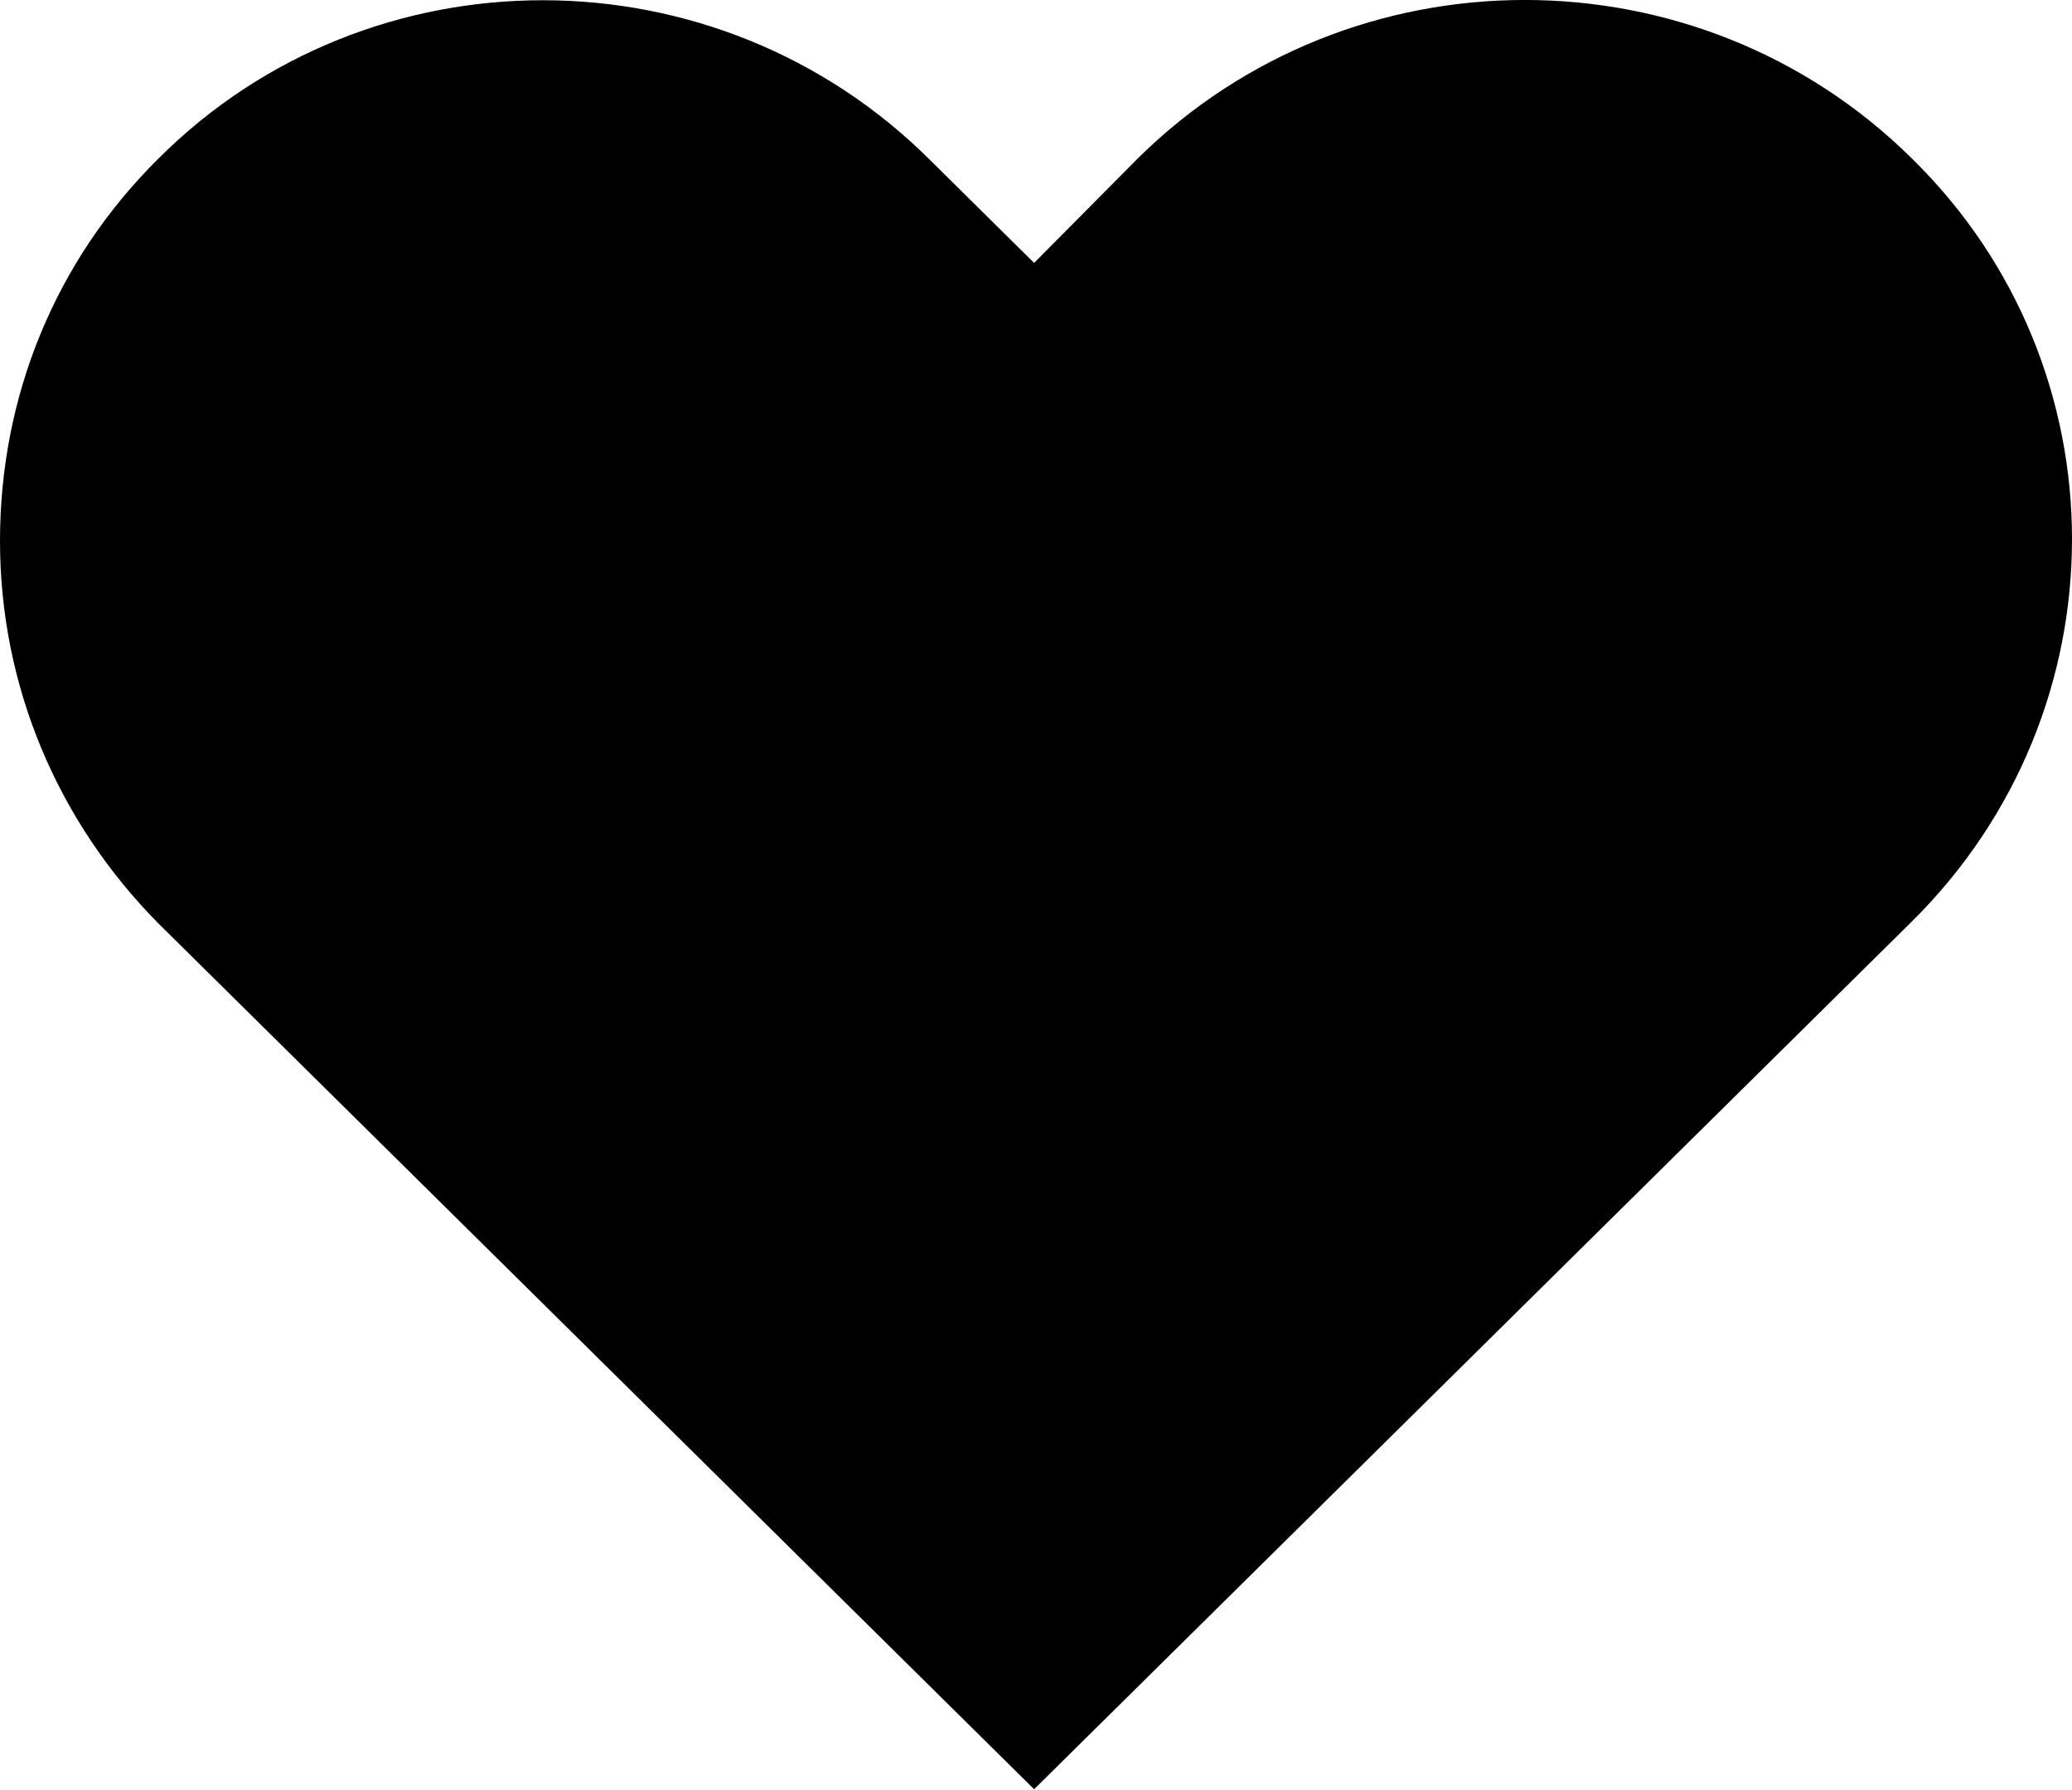
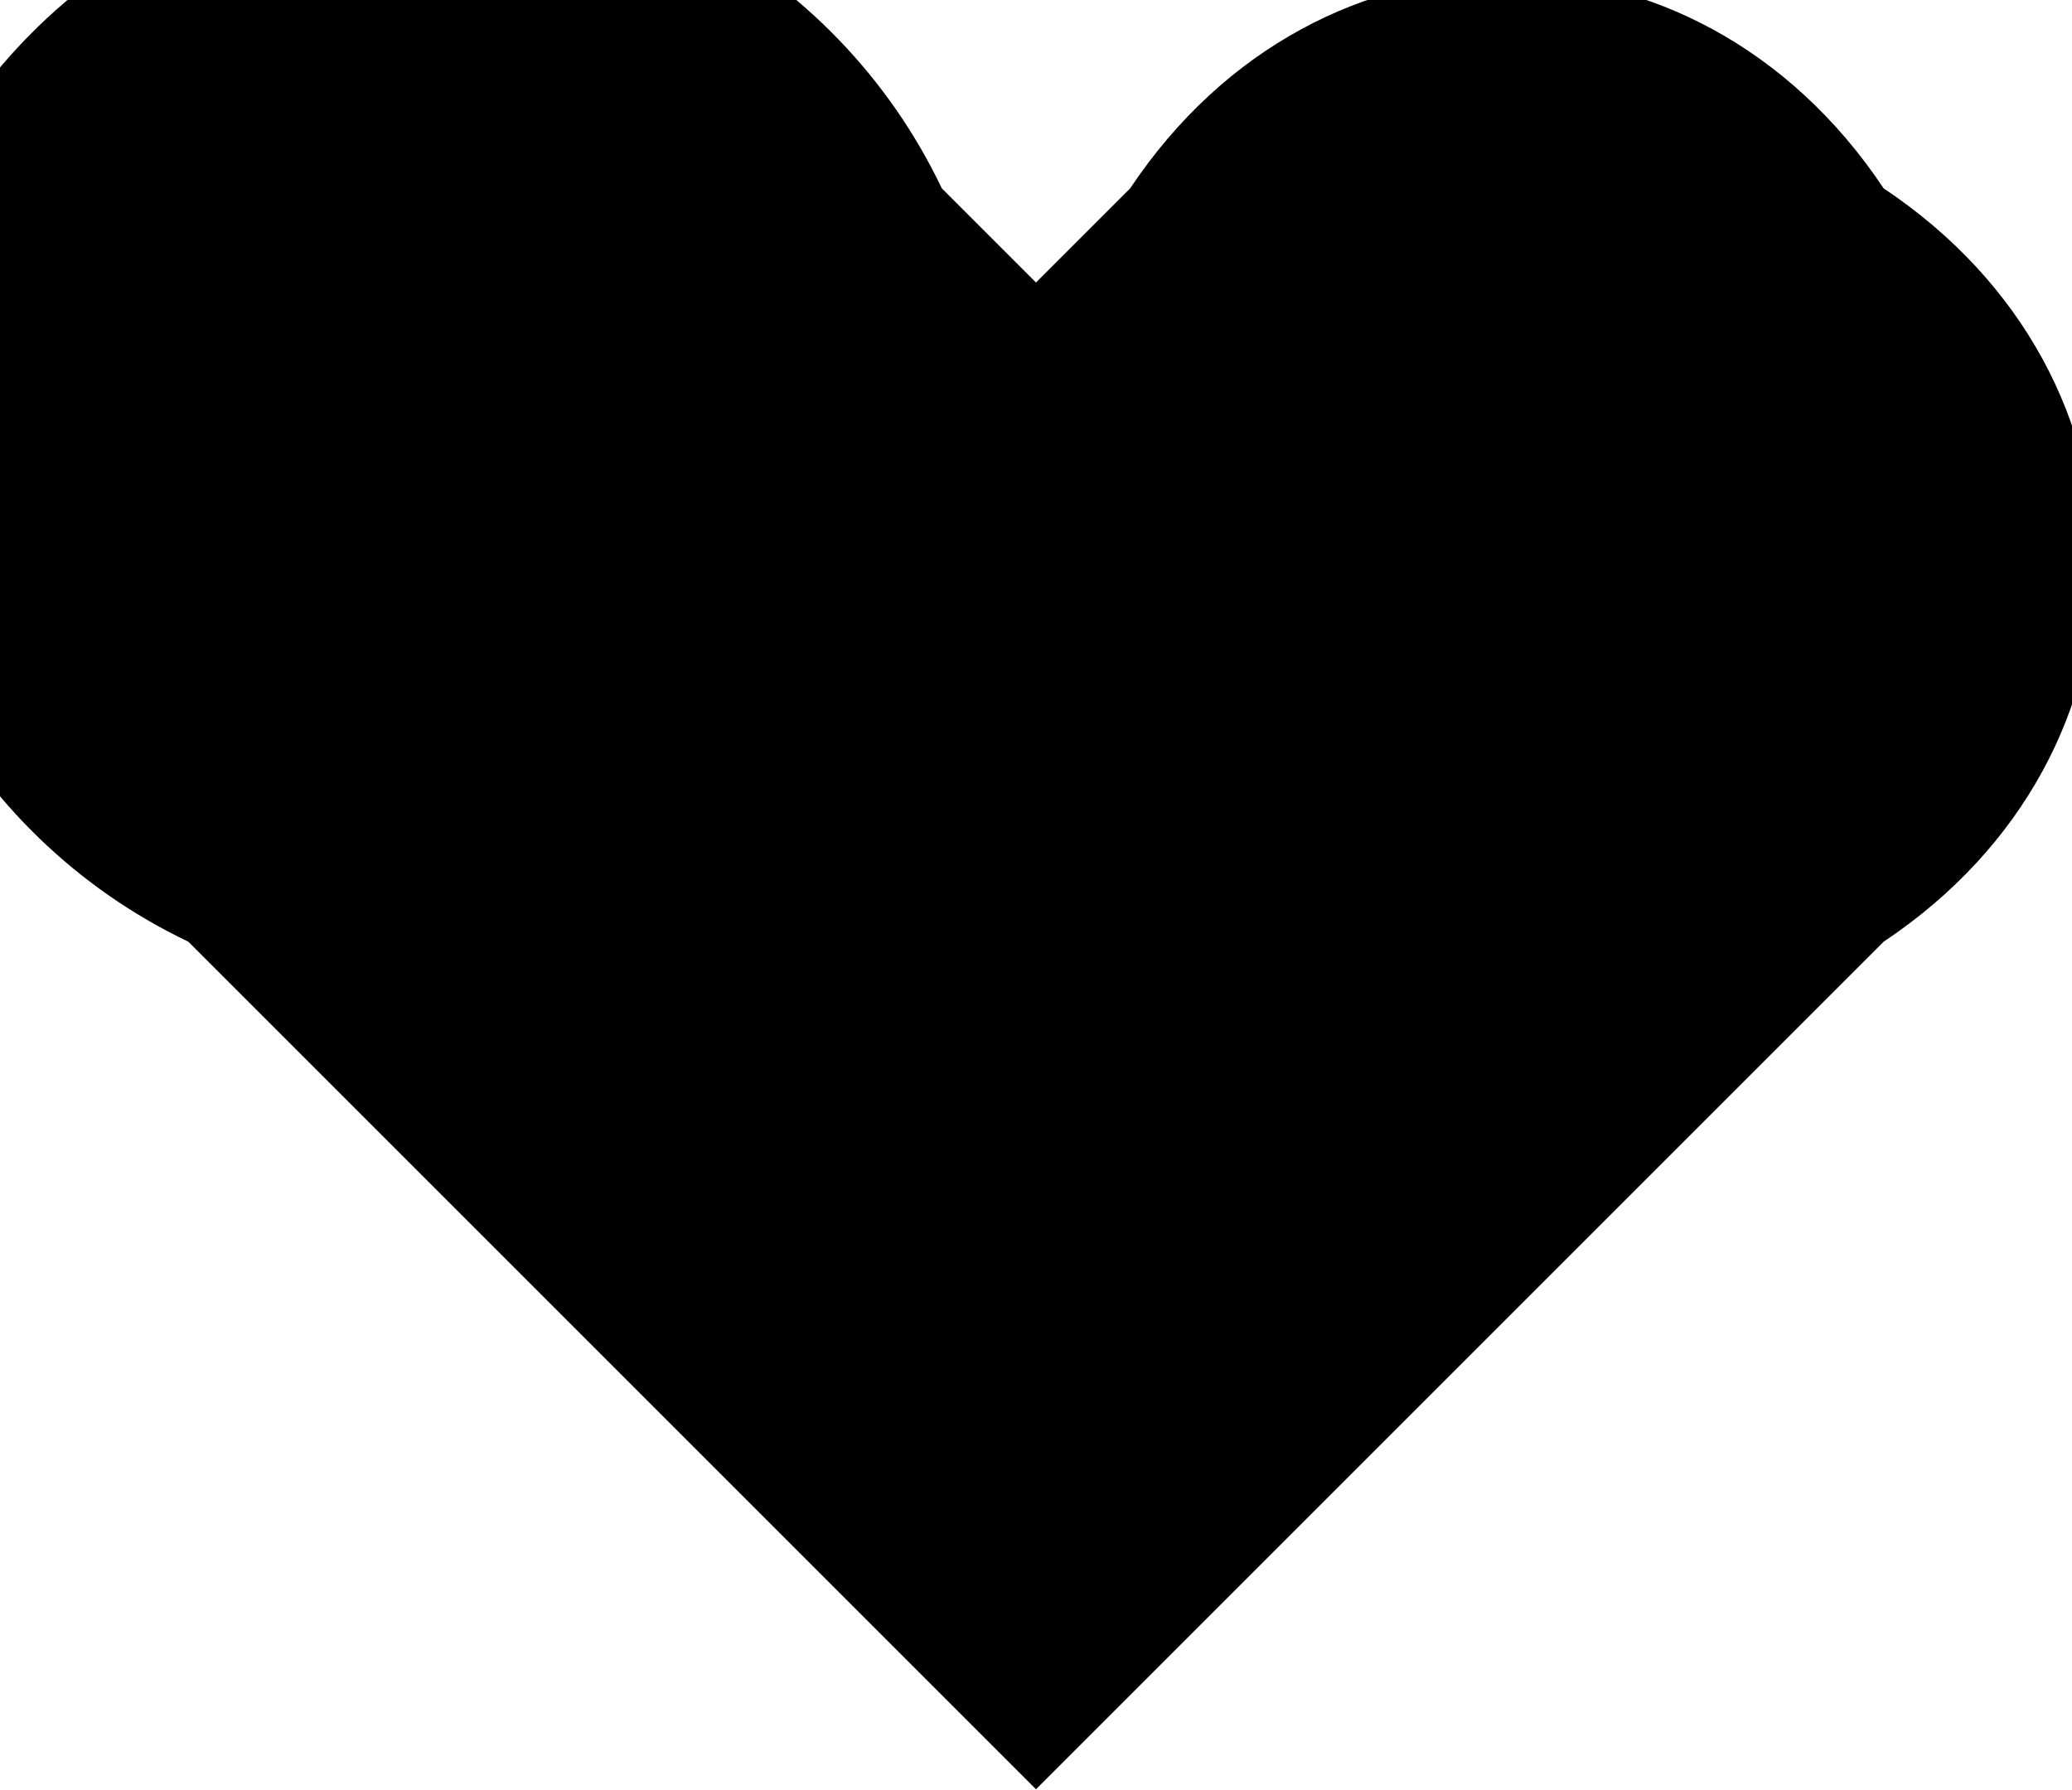
- <svg xmlns="http://www.w3.org/2000/svg" width="22" height="19" viewBox="0 0 22 19" fill="none">
-   <path fill-rule="evenodd" clip-rule="evenodd" d="M20.299 1.682C22.567 3.902 22.567 7.543 20.299 9.786L10.98 19L1.684 9.808C0.606 8.72 0 7.277 0 5.745C0 4.213 0.584 2.77 1.684 1.682C3.93 -0.561 7.612 -0.561 9.88 1.704L10.98 2.792L12.081 1.682C14.349 -0.561 18.031 -0.561 20.299 1.682Z" fill="black" />
+ <svg xmlns="http://www.w3.org/2000/svg" width="22" height="19" fill="none">
+   <path fill-rule="evenodd" clip-rule="evenodd" d="M20 2c3 2 3 6 0 8l-9 9-9-9a6 6 0 1 1 8-8l1 1 1-1c2-3 6-3 8 0Z" fill="#000" />
</svg>
